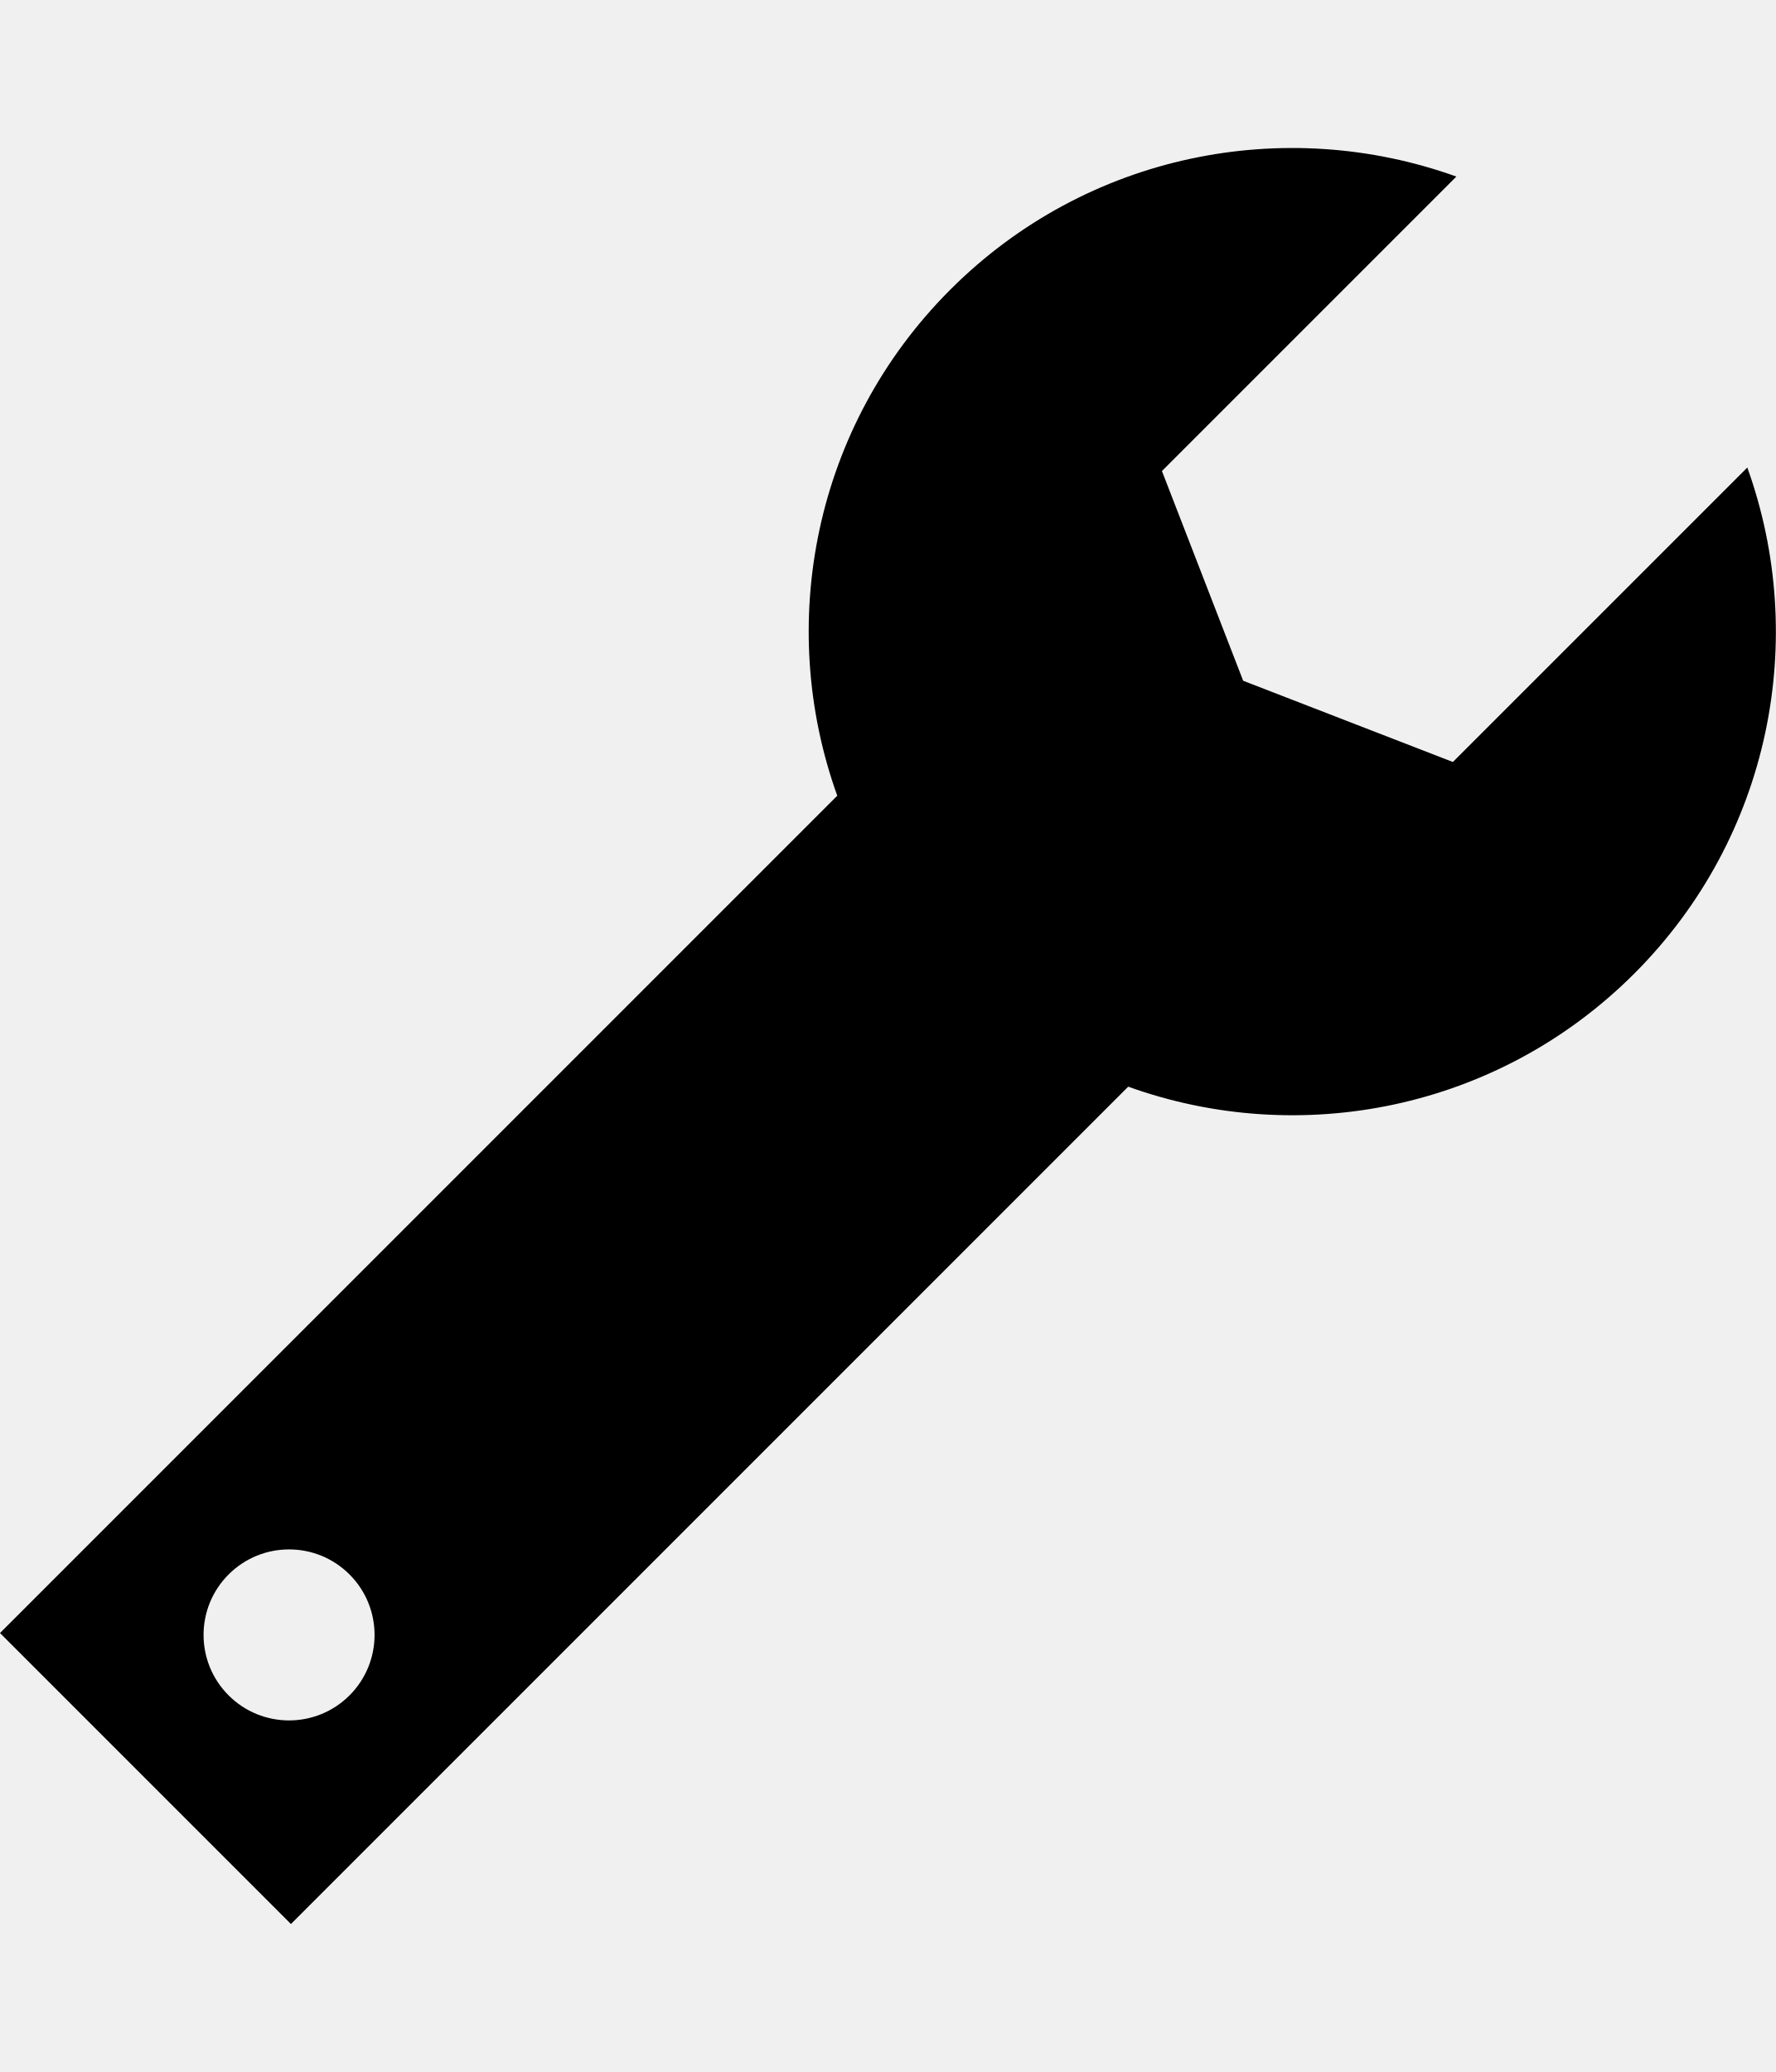
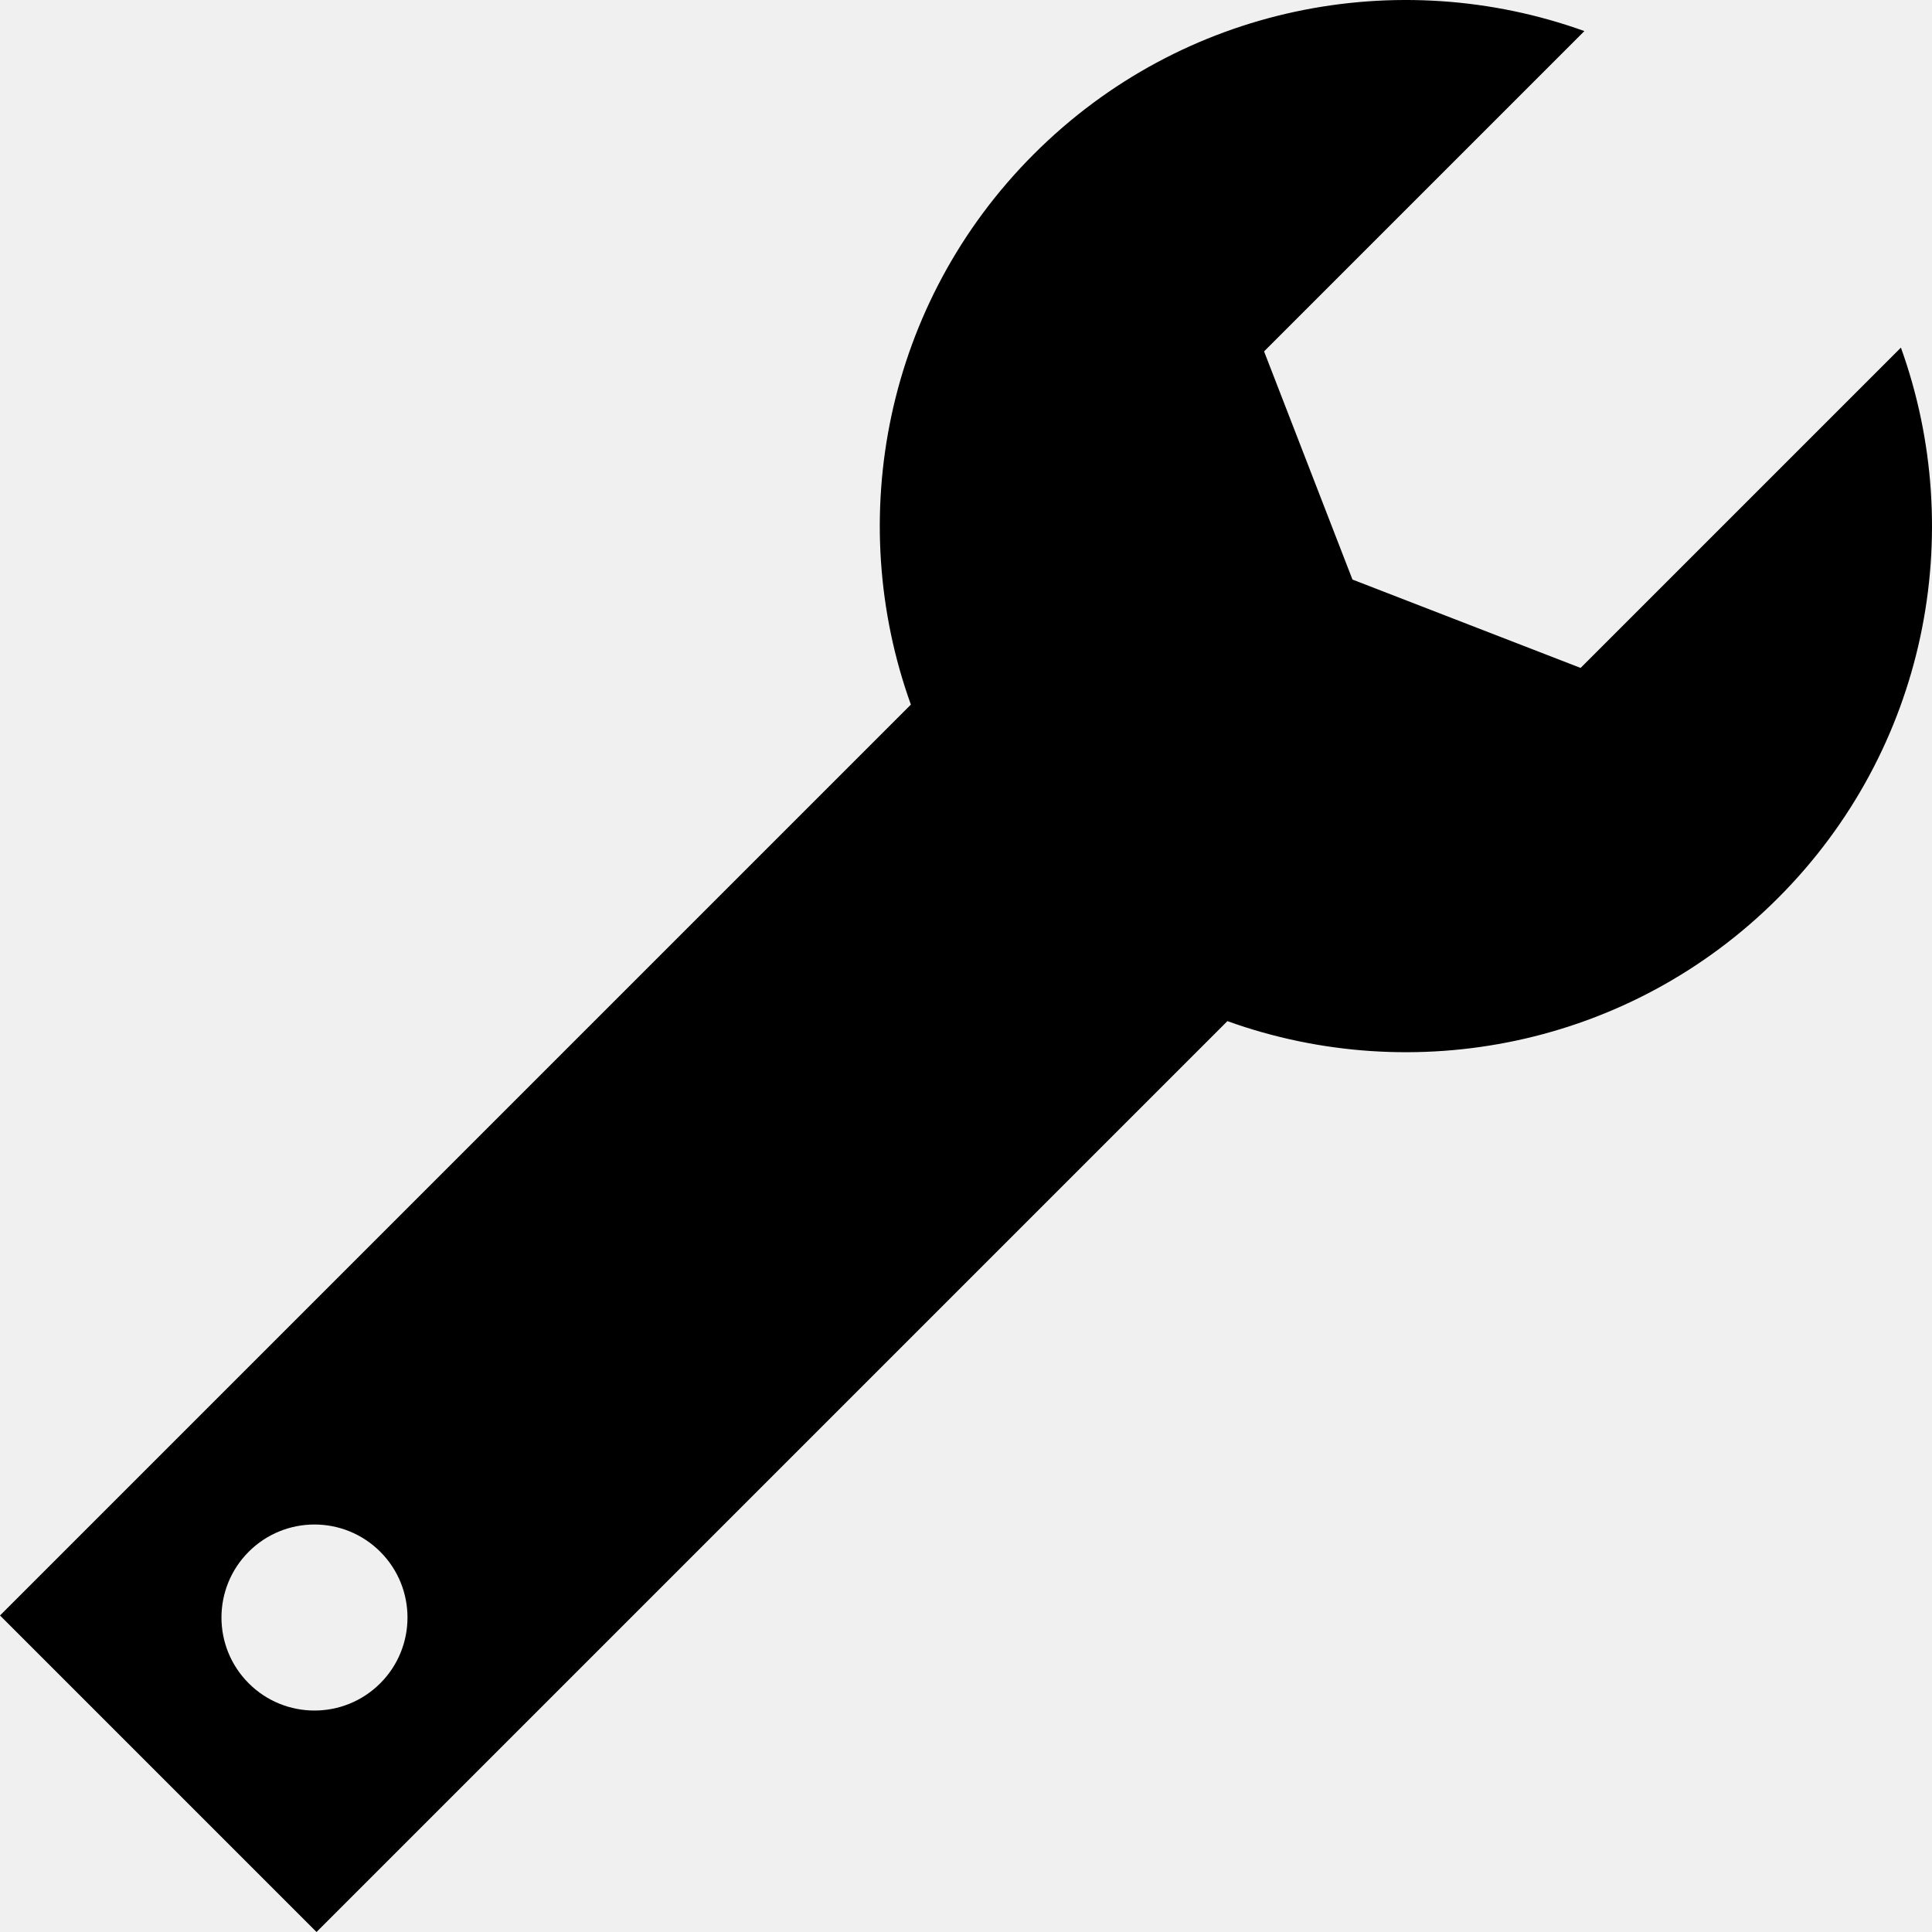
- <svg xmlns="http://www.w3.org/2000/svg" id="svg2" style="margin-top:9px;margin-left:10px;" version="1.1" data-tags="remove-circle, cancel, close, remove, delete" height="896" width="768" data-du="" viewBox="0 0 768 896">
+ <svg xmlns="http://www.w3.org/2000/svg" id="svg2" version="1.1" data-tags="remove-circle, cancel, close, remove, delete" height="1200" width="1200" data-du="" viewBox="0 0 1200 1200">
  <defs id="defs32">
    <pattern id="pattern13199" width="811.314" patternUnits="userSpaceOnUse" patternTransform="translate(-1692.996,113.8855)" height="483.721">
      <path id="path13201" filter="url(#filter3767)" d="M241.86,83.182H569.453A158.678,158.678 0 0 1 728.131,241.86V241.86A158.678,158.678 0 0 1 569.453,400.538H241.86A158.678,158.678 0 0 1 83.182,241.86V241.86A158.678,158.678 0 0 1 241.86,83.182" />
    </pattern>
    <mask id="mask13195" maskUnits="userSpaceOnUse">
-       <path id="path13197" stroke="#000" fill="#fff" d="m-957.186,582.246 40.949,-299.441 -144.602,-8.958 -10.237,67.822 -12.797,11.517 -8.958,216.263 -65.263,-21.754 14.076,-270.009 -74.22,-6.398 -11.517,28.152 -14.076,225.22 -42.229,-8.958 2.559,-250.814 -6.398,0 -7.678,-70.381 -33.271,1.28 -1.28,29.432 -7.678,17.915 -2.559,189.39 -26.873,33.271 2.559,88.297 40.949,19.195 34.551,-46.068 284.085,76.78 49.907,-21.754" />
+       <path id="path13197" d="m -957.186,582.246 40.949,-299.441 -144.602,-8.958 -10.237,67.822 -12.797,11.517 -8.958,216.263 -65.263,-21.754 14.076,-270.009 -74.22,-6.398 -11.517,28.152 -14.076,225.22 -42.229,-8.958 2.559,-250.814 -6.398,0 -7.678,-70.381 -33.271,1.28 -1.28,29.432 -7.678,17.915 -2.559,189.39 -26.873,33.271 2.559,88.297 40.949,19.195 34.551,-46.068 284.085,76.78 49.907,-21.754" style="fill:#ffffff;stroke:#000000" />
    </mask>
-     <filter id="filter13191" y="-.262" x="-.129" width="1.258" height="1.524">
+     <filter id="filter13191" y="-0.262" x="-0.129" width="1.258" height="1.524" color-interpolation-filters="sRGB">
      <feGaussianBlur id="feGaussianBlur13193" stdDeviation="34.659" />
    </filter>
    <pattern id="pattern16" width="811.314" patternUnits="userSpaceOnUse" patternTransform="translate(-1692.996,113.8855)" height="483.721">
      <path id="path18" filter="url(#filter3767)" d="M241.86,83.182H569.453A158.678,158.678 0 0 1 728.131,241.86V241.86A158.678,158.678 0 0 1 569.453,400.538H241.86A158.678,158.678 0 0 1 83.182,241.86V241.86A158.678,158.678 0 0 1 241.86,83.182" />
    </pattern>
    <mask id="mask12" maskUnits="userSpaceOnUse">
-       <path id="path14" stroke="#000" fill="#fff" d="m-957.186,582.246 40.949,-299.441 -144.602,-8.958 -10.237,67.822 -12.797,11.517 -8.958,216.263 -65.263,-21.754 14.076,-270.009 -74.22,-6.398 -11.517,28.152 -14.076,225.22 -42.229,-8.958 2.559,-250.814 -6.398,0 -7.678,-70.381 -33.271,1.28 -1.28,29.432 -7.678,17.915 -2.559,189.39 -26.873,33.271 2.559,88.297 40.949,19.195 34.551,-46.068 284.085,76.78 49.907,-21.754" />
+       <path id="path14" d="m -957.186,582.246 40.949,-299.441 -144.602,-8.958 -10.237,67.822 -12.797,11.517 -8.958,216.263 -65.263,-21.754 14.076,-270.009 -74.22,-6.398 -11.517,28.152 -14.076,225.22 -42.229,-8.958 2.559,-250.814 -6.398,0 -7.678,-70.381 -33.271,1.28 -1.28,29.432 -7.678,17.915 -2.559,189.39 -26.873,33.271 2.559,88.297 40.949,19.195 34.551,-46.068 284.085,76.78 49.907,-21.754" style="fill:#ffffff;stroke:#000000" />
    </mask>
-     <filter id="filter8" y="-.262" x="-.129" width="1.258" height="1.524">
+     <filter id="filter8" y="-0.262" x="-0.129" width="1.258" height="1.524" color-interpolation-filters="sRGB">
      <feGaussianBlur id="feGaussianBlur10" stdDeviation="34.659" />
    </filter>
  </defs>
-   <g id="g23079" transform="matrix(0.32689,0,0,-0.32689,269.6454,792.8187)" />
-   <g id="g25109" transform="translate(-185.4037,503.2793)" />
-   <path d="M 629.818,76.355 C 555.965,49.782 470.155,66.071 410.978,125.248 351.802,184.424 335.512,270.235 362.086,344.088 L -7.515644e-5,706.174 125.826,832 487.912,469.914 c 73.853,26.574 159.663,10.284 218.84,-48.893 59.177,-59.176 75.466,-144.987 48.893,-218.84 L 628.315,329.511 537.622,294.378 502.489,203.685 629.818,76.355 z M 151.155,680.845 c 14.44,14.44 14.44,37.852 0,52.291 -14.44,14.44 -37.852,14.44 -52.292,0 -14.44,-14.44 -14.44,-37.852 0,-52.291 14.44,-14.44 37.852,-14.44 52.292,0 z" id="path26345" />
+   <g id="g23079" transform="matrix(0.5107655,0,0,-0.5107656,421.3209,1074.779)" />
+   <g id="g25109" transform="matrix(1.5625,0,0,1.5625,-289.6932,622.3739)" />
+   <path d="M 984.091,19.305 C 868.696,-22.216 734.617,3.237 642.154,95.7 549.69,188.163 524.238,322.242 565.759,437.637 L -6.4303439e-6,1003.396 196.604,1200 762.363,634.241 c 115.395,41.522 249.474,16.069 341.937,-76.395 92.463,-92.463 117.916,-226.542 76.394,-341.937 L 981.742,414.862 840.034,359.966 785.138,218.258 984.091,19.305 z M 236.18,963.82 c 22.562,22.562 22.562,59.143 0,81.706 -22.562,22.562 -59.143,22.562 -81.705,0 -22.562,-22.562 -22.562,-59.143 0,-81.706 22.562,-22.562 59.143,-22.562 81.705,0 z" id="path26345" />
</svg>
